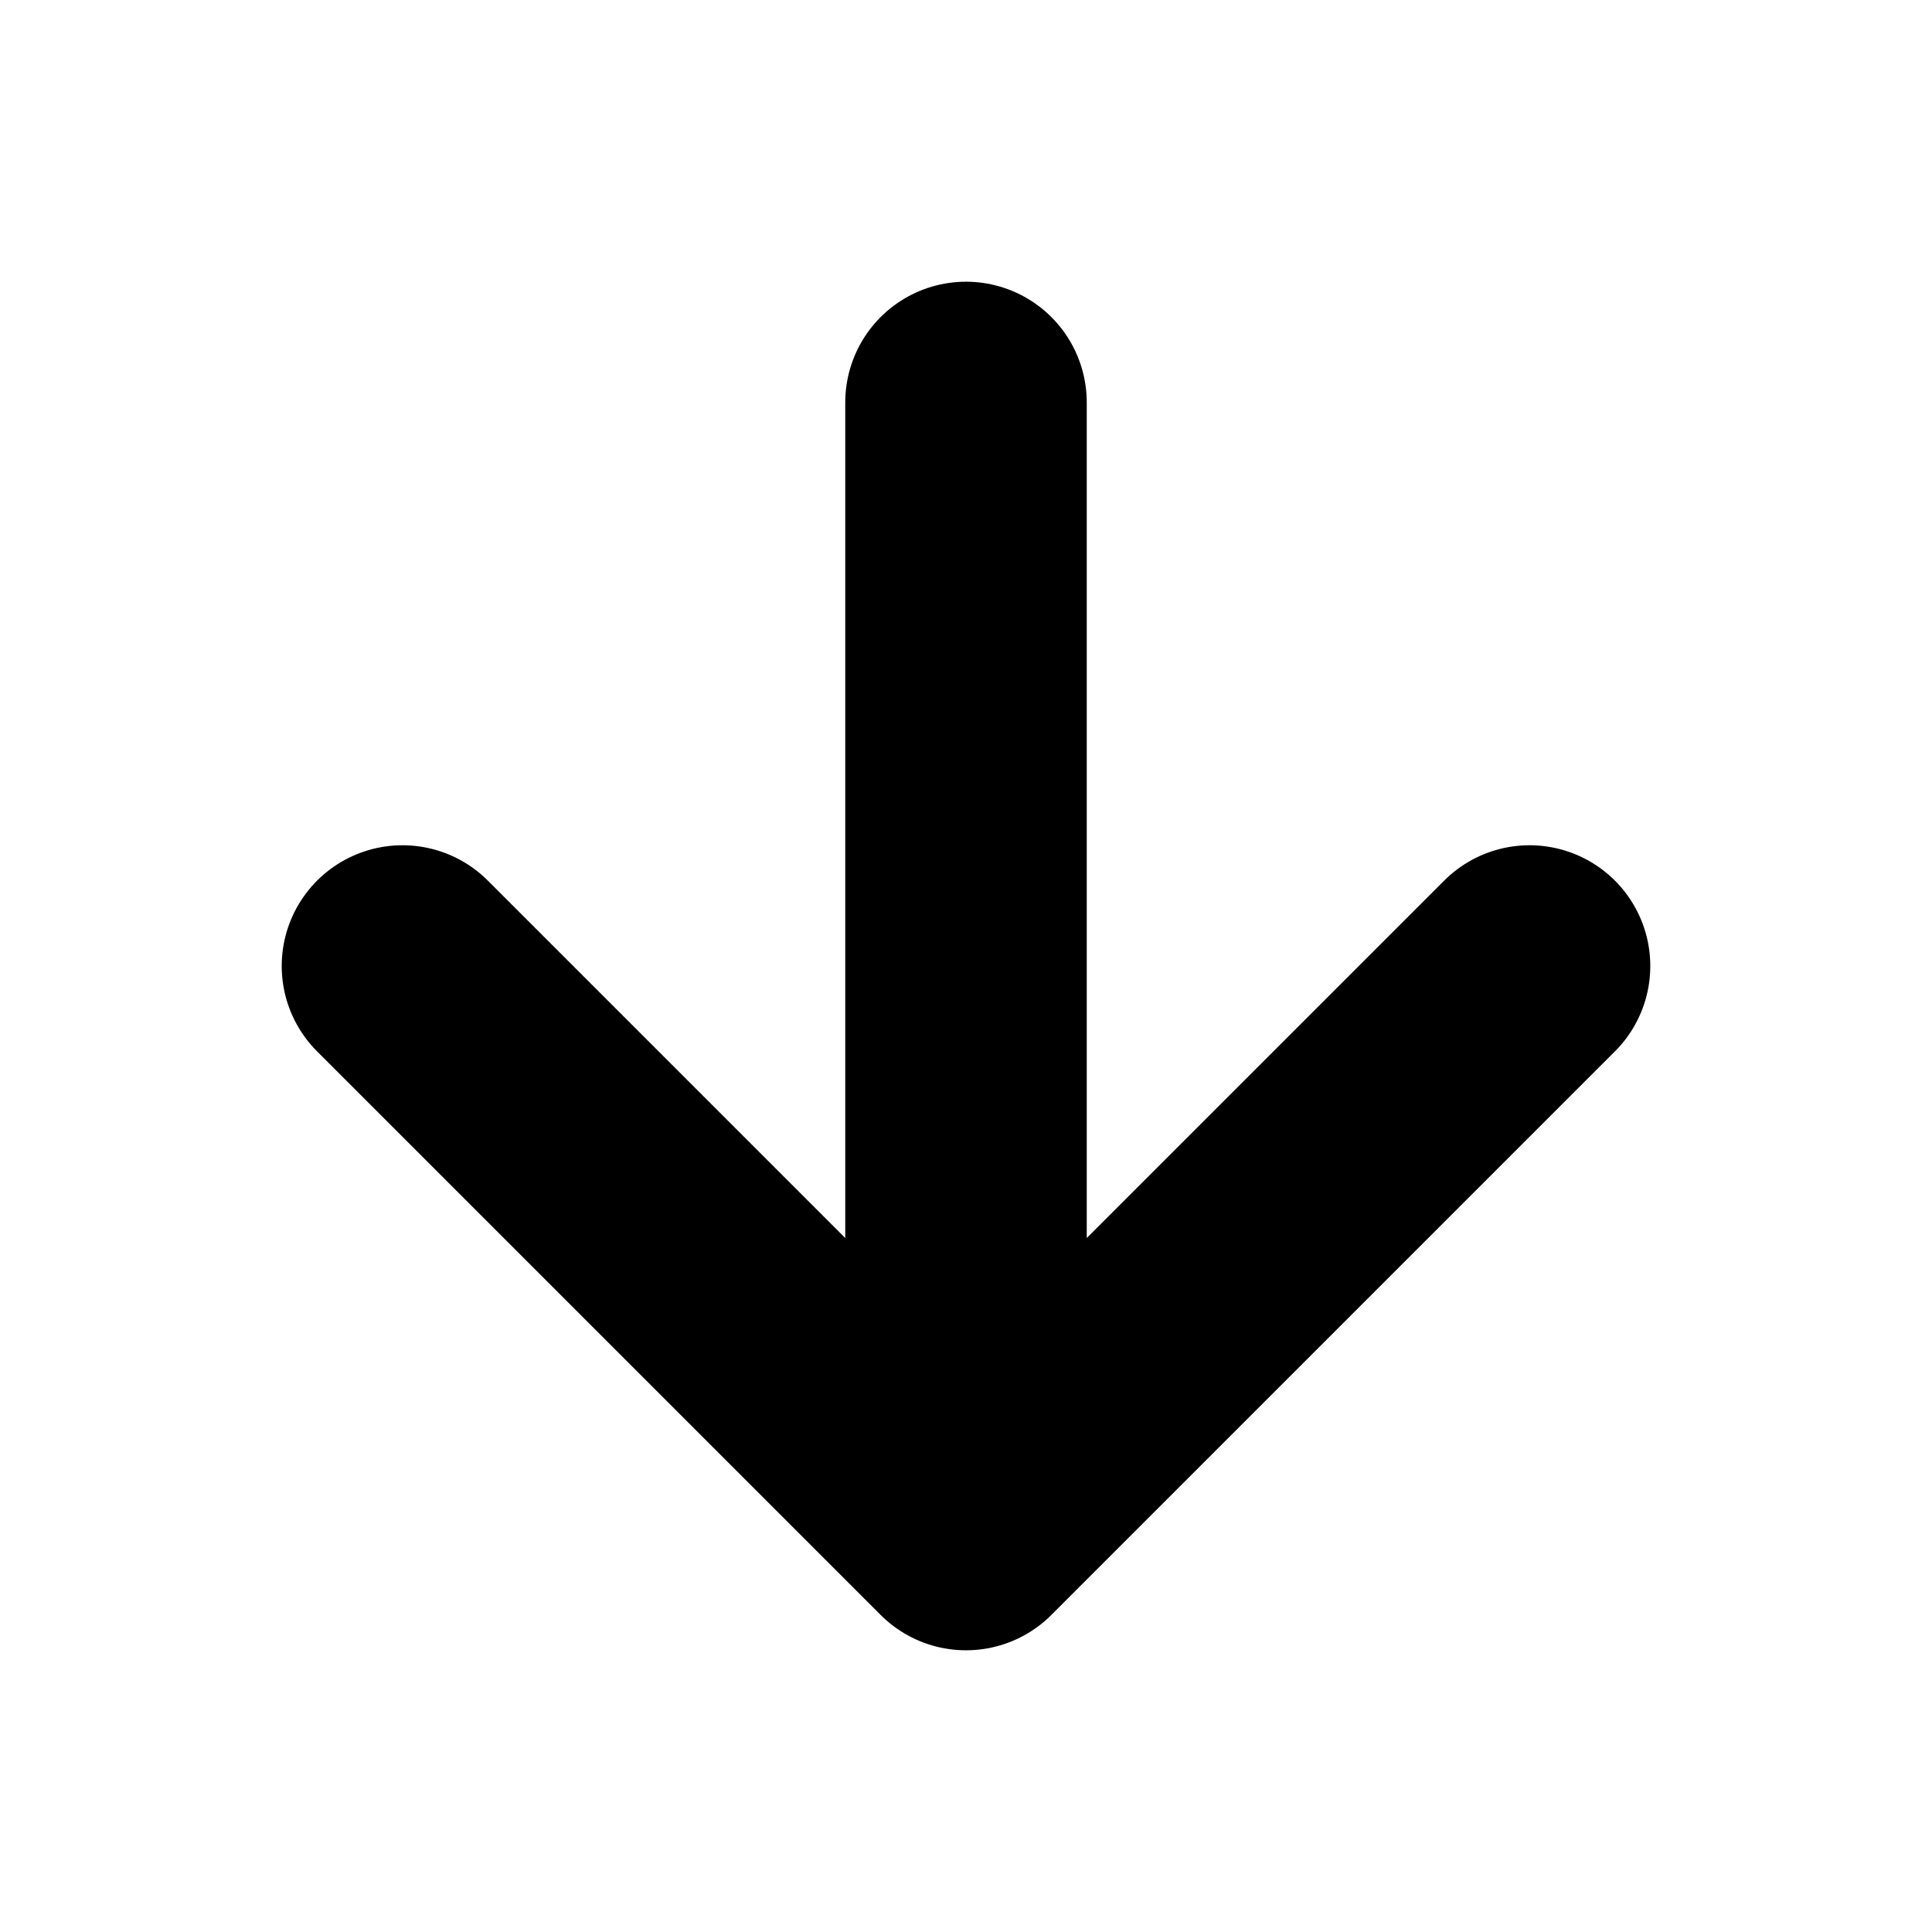
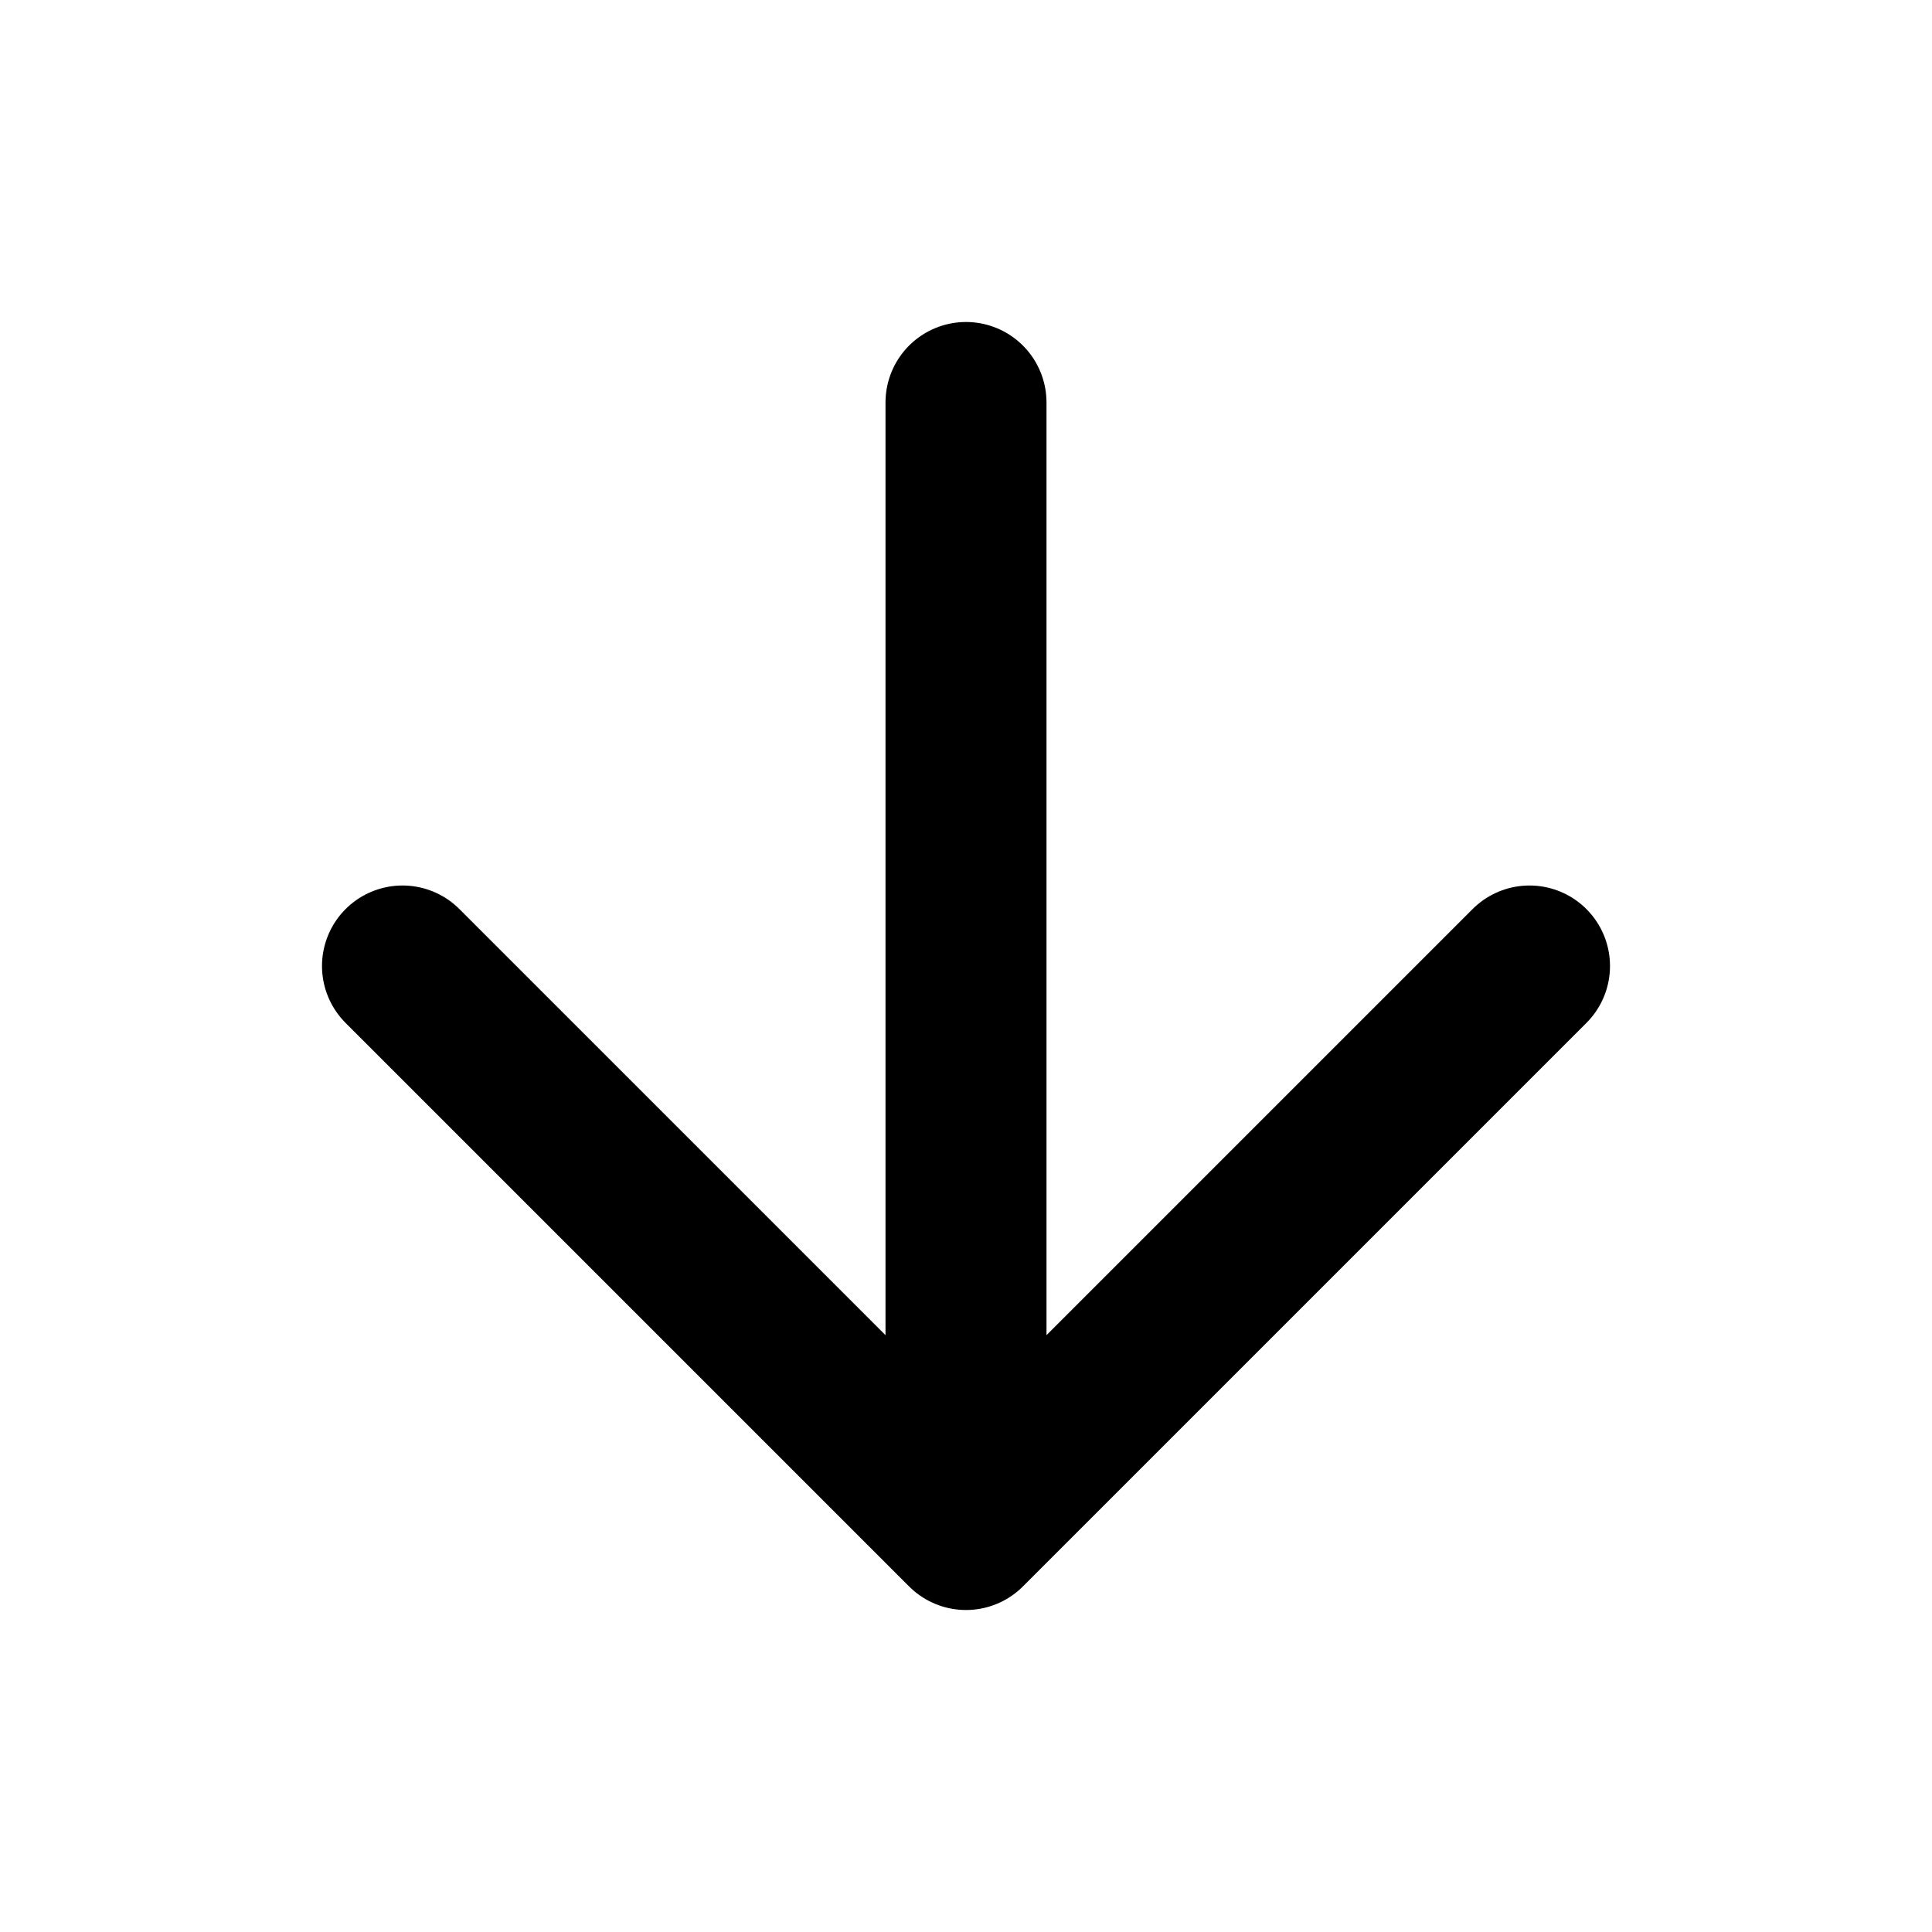
- <svg xmlns="http://www.w3.org/2000/svg" width="16" height="16" focusable="false">
-   <g id="tuiIconArrowDown" transform="translate(-8,-8)">
-     <svg x="50%" y="50%">
-       <svg width="16" height="16" viewBox="0 0 16 16" fill="none">
-         <path d="M8 3.333v9.334M12.667 8L8 12.667 3.333 8" stroke="currentColor" stroke-width="2" stroke-linecap="round" stroke-linejoin="round" />
-       </svg>
-     </svg>
-   </g>
+ <svg xmlns="http://www.w3.org/2000/svg" id="tuiIconArrowDown" viewBox="0 0 24 24" fill="none">
+   <path d="M12 5v14m7-7l-7 7-7-7" stroke="currentColor" stroke-width="2" stroke-linecap="round" stroke-linejoin="round" />
</svg>
